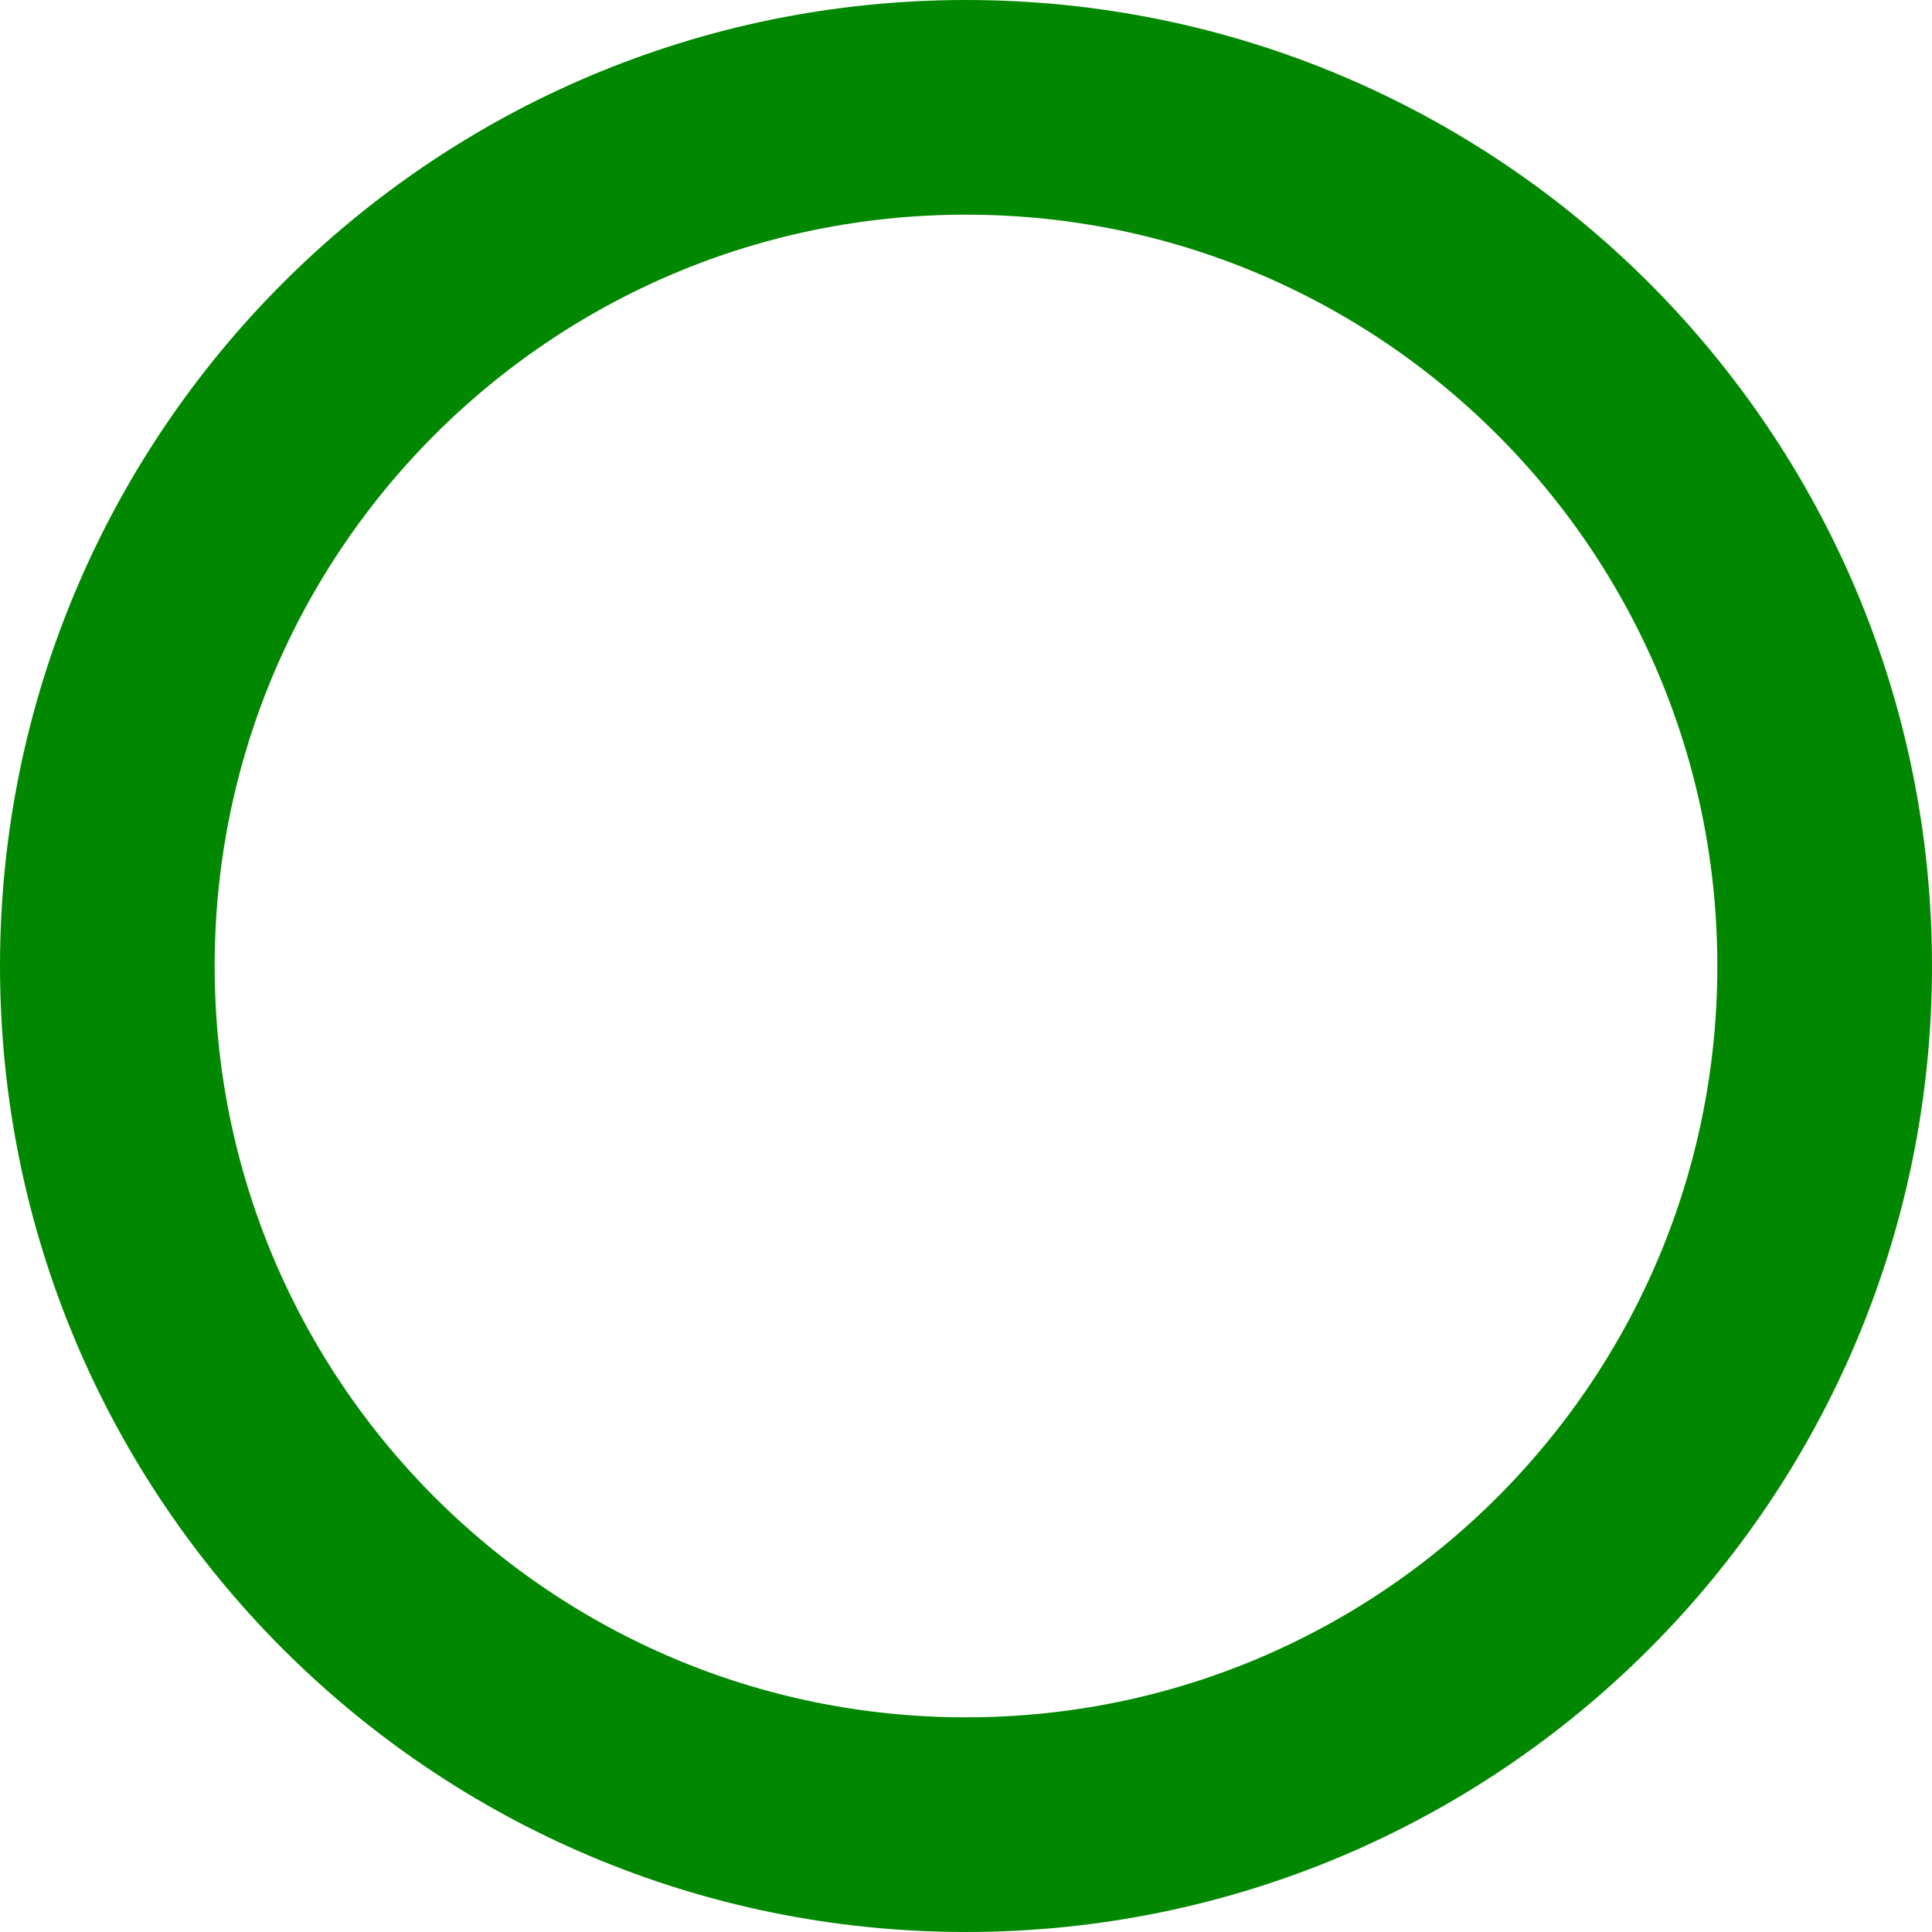
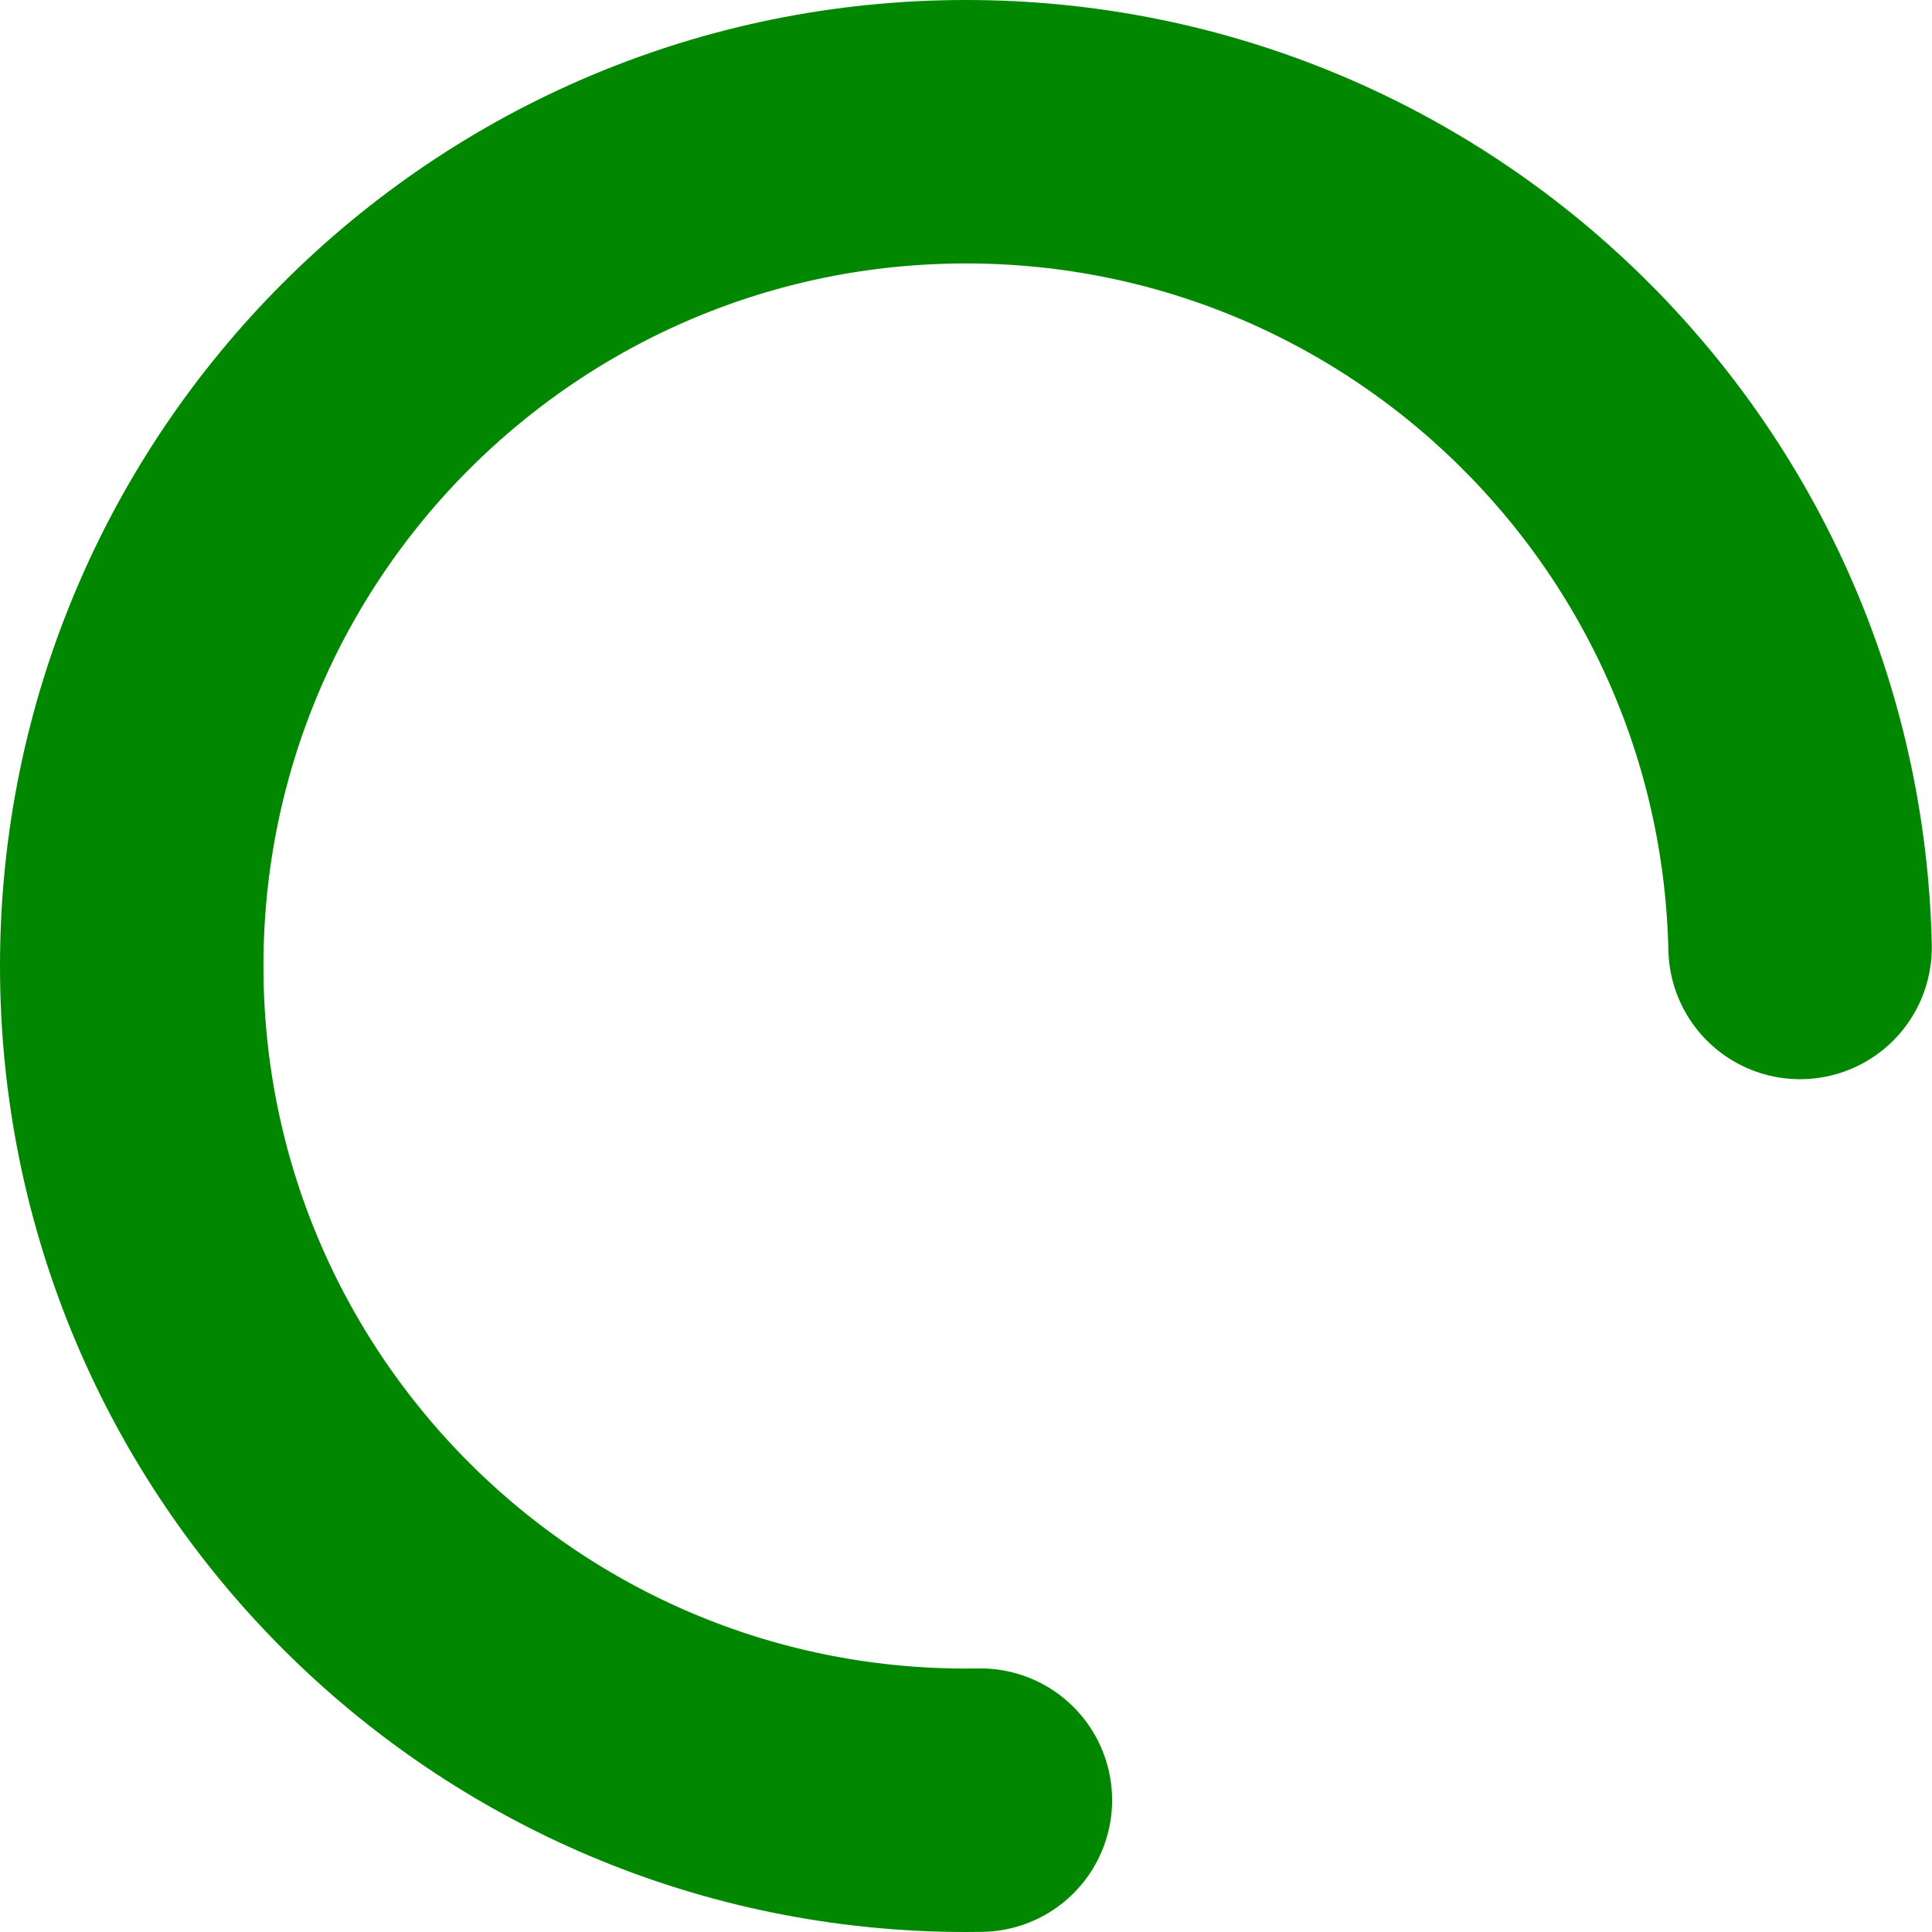
- <svg xmlns="http://www.w3.org/2000/svg" width="72" height="72" viewBox="0 0 72 72" version="1.1" id="svg1">
+ <svg xmlns="http://www.w3.org/2000/svg" width="88" height="88" viewBox="0 0 88 88" version="1.1" id="svg1">
  <defs id="defs1">
    <linearGradient id="linearGradient5">
      <stop style="stop-color:#8c25b7;stop-opacity:1;" offset="0" id="stop5" />
      <stop style="stop-color:#501563;stop-opacity:0.896;" offset="0.754" id="stop4" />
      <stop style="stop-color:#420f50;stop-opacity:0;" offset="1" id="stop3" />
    </linearGradient>
  </defs>
-   <ellipse style="fill:none;fill-opacity:0.804;stroke:#028800;stroke-width:8;stroke-linecap:round;stroke-linejoin:round;stroke-dasharray:none;stroke-opacity:1;paint-order:normal" id="path46" cx="36" cy="36" rx="32" ry="32" />
+   <path id="path4" style="display:inline;fill:none;fill-opacity:0.804;stroke:#028800;stroke-width:12;stroke-linecap:round;stroke-linejoin:miter;stroke-dasharray:none;stroke-opacity:1;paint-order:normal" d="M 44.655,81.994 A 38,38 0 0 1 44,82 38,38 0 0 1 6,44 38,38 0 0 1 44,6 38,38 0 0 1 81.991,43.156" />
</svg>
